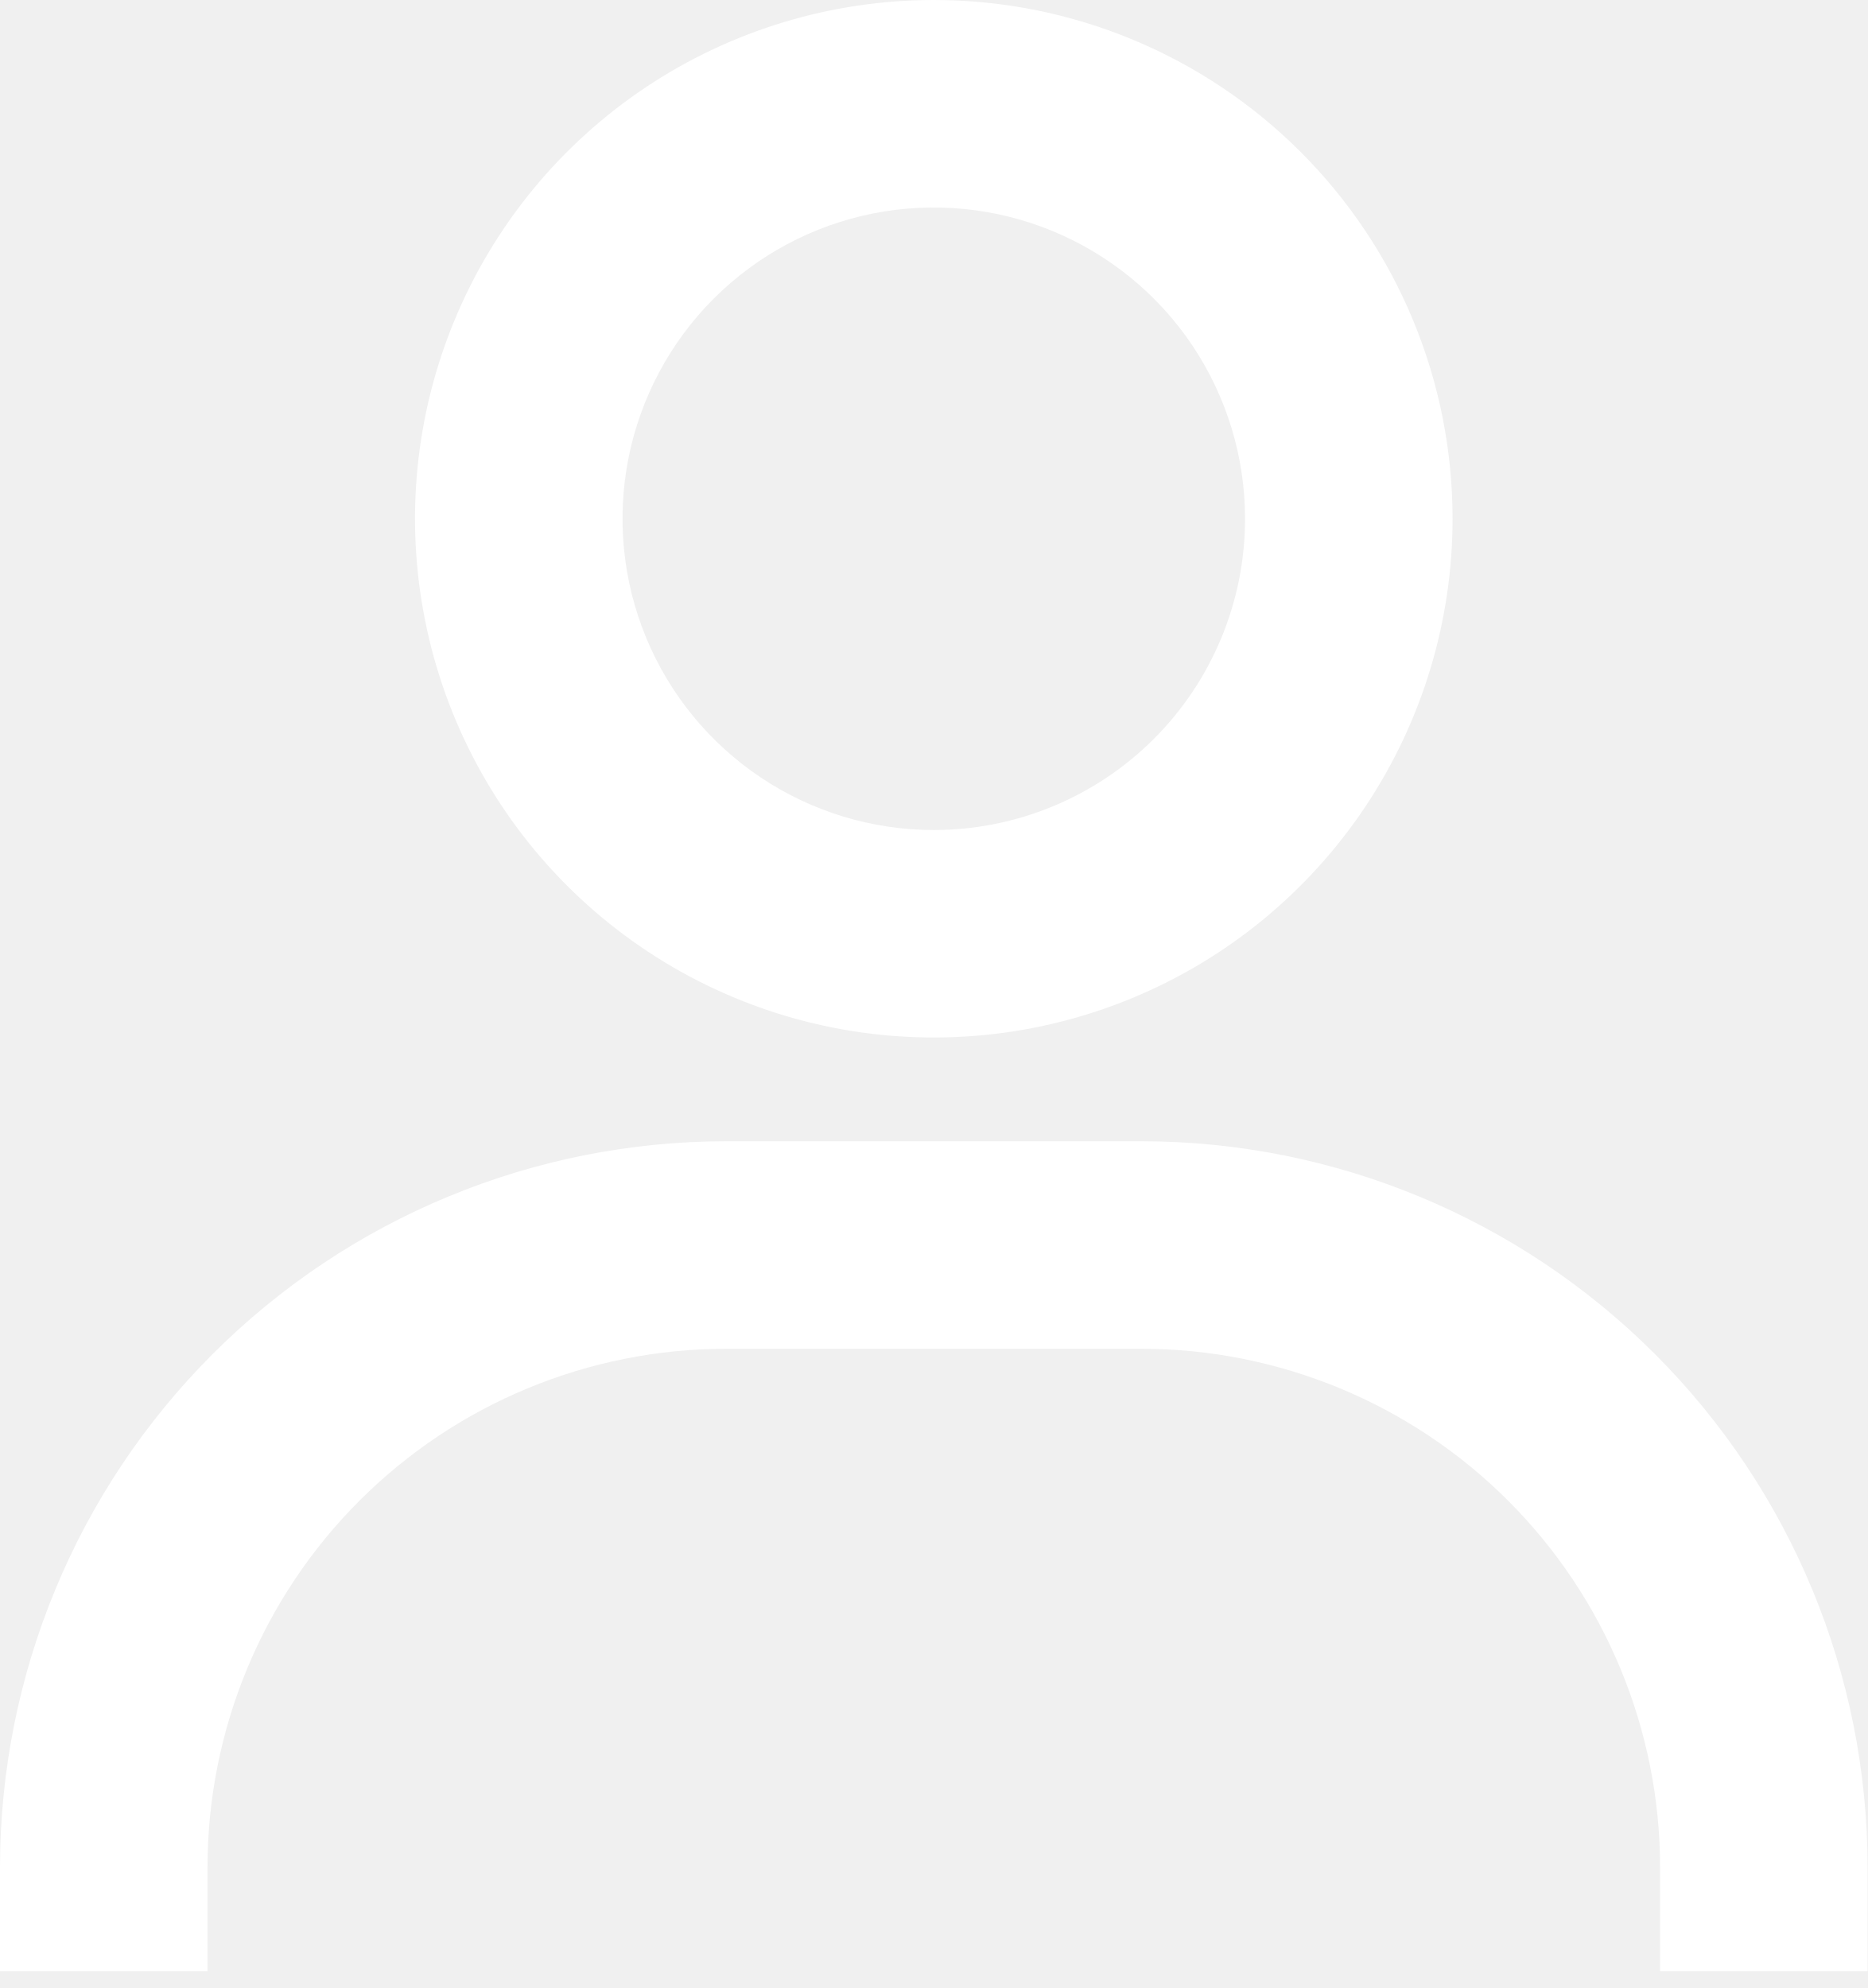
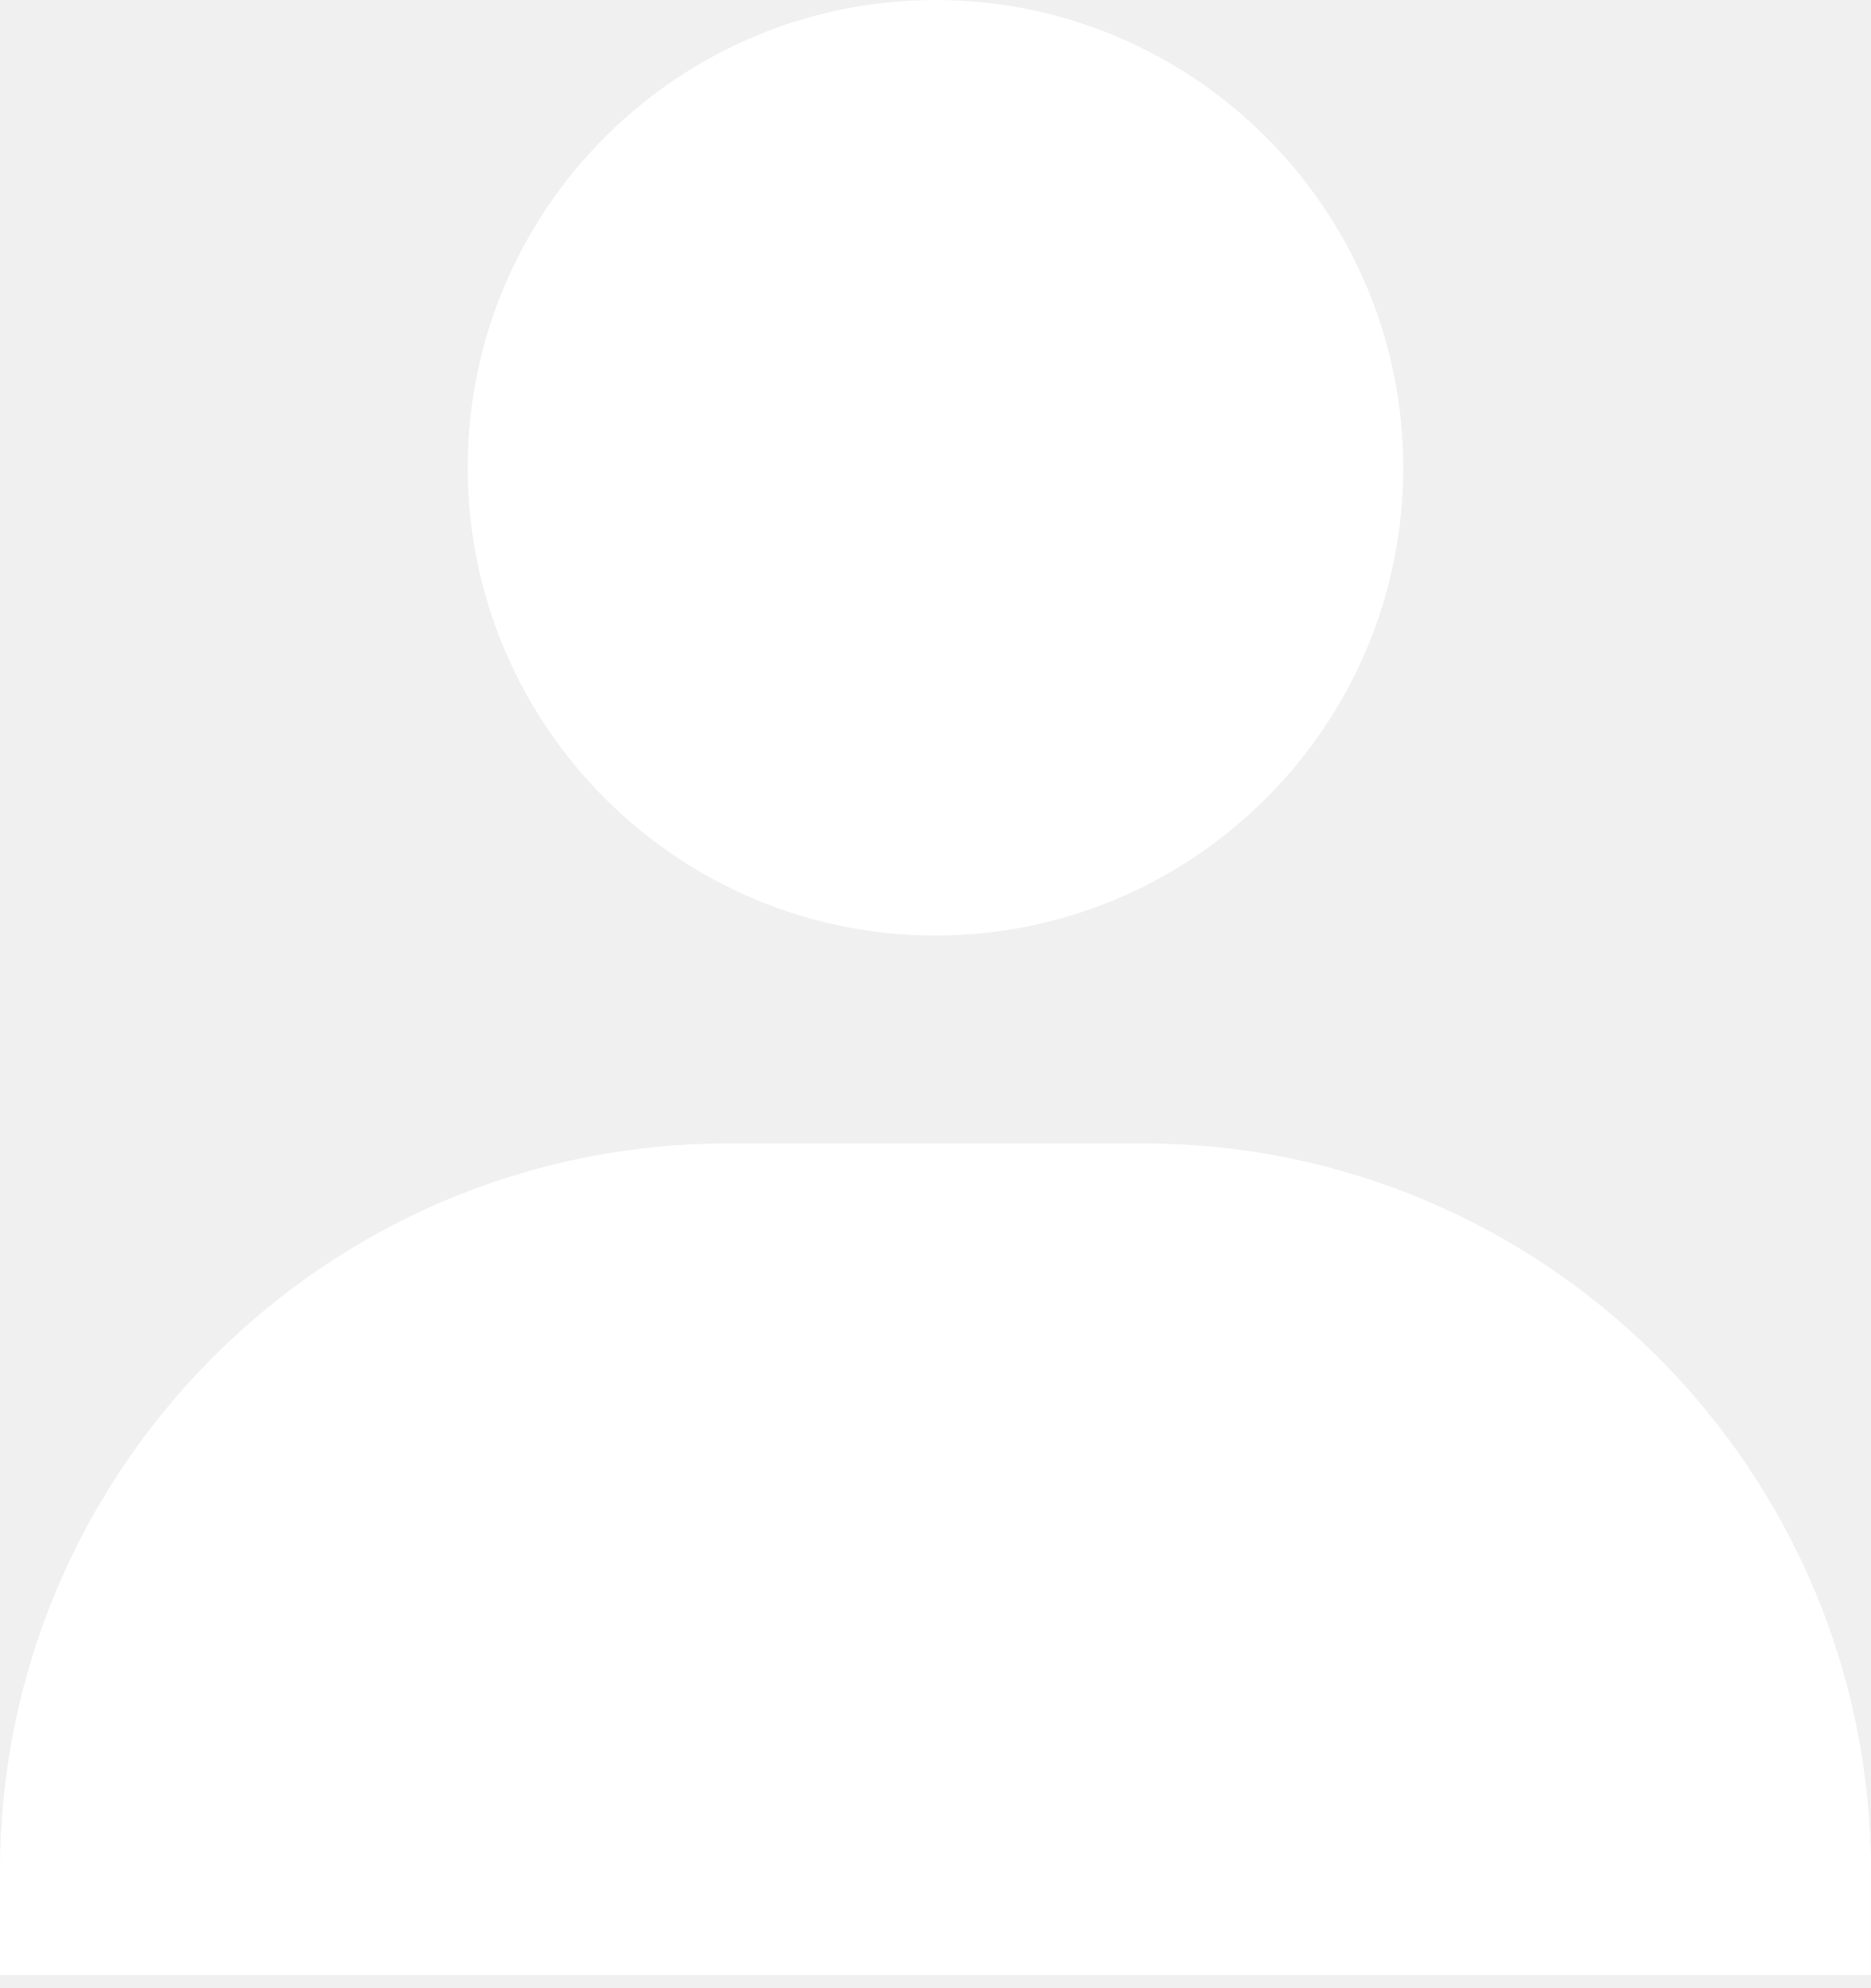
- <svg xmlns="http://www.w3.org/2000/svg" width="62" height="66" viewBox="0 0 62 66" fill="none">
-   <path d="M31 0C27.594 0 24.264 1.01 21.432 2.902C18.6 4.795 16.392 7.485 15.089 10.632C13.785 13.778 13.444 17.241 14.109 20.582C14.773 23.923 16.413 26.992 18.822 29.4C21.231 31.809 24.299 33.449 27.64 34.114C30.981 34.778 34.444 34.437 37.591 33.133C40.738 31.83 43.427 29.623 45.32 26.79C47.212 23.958 48.222 20.628 48.222 17.222C48.222 12.655 46.408 8.274 43.178 5.044C39.948 1.814 35.568 0 31 0V0ZM31 27.556C28.956 27.556 26.958 26.95 25.259 25.814C23.56 24.679 22.235 23.065 21.453 21.177C20.671 19.288 20.466 17.211 20.865 15.206C21.264 13.202 22.248 11.361 23.693 9.915C25.138 8.47 26.98 7.486 28.984 7.087C30.988 6.689 33.066 6.893 34.954 7.675C36.843 8.458 38.456 9.782 39.592 11.481C40.727 13.181 41.333 15.178 41.333 17.222C41.333 19.963 40.245 22.591 38.307 24.529C36.369 26.467 33.741 27.556 31 27.556V27.556ZM62 65.444V62C62 55.605 59.46 49.473 54.938 44.951C50.416 40.429 44.284 37.889 37.889 37.889H24.111C17.716 37.889 11.584 40.429 7.062 44.951C2.54 49.473 0 55.605 0 62V65.444H6.889V62C6.889 57.432 8.703 53.052 11.933 49.822C15.163 46.592 19.544 44.778 24.111 44.778H37.889C42.456 44.778 46.837 46.592 50.067 49.822C53.297 53.052 55.111 57.432 55.111 62V65.444H62Z" fill="white" />
+ <svg xmlns="http://www.w3.org/2000/svg" width="16" height="17" viewBox="0 0 16 17" fill="none">
+   <path d="M4 4C4 6.205 5.795 8 8 8C10.205 8 12 6.205 12 4C12 1.795 10.205 0 8 0C5.795 0 4 1.795 4 4ZM15.111 16.889H16V16C16 12.57 13.208 9.778 9.778 9.778H6.222C2.791 9.778 0 12.57 0 16V16.889H15.111Z" fill="white" />
</svg>
